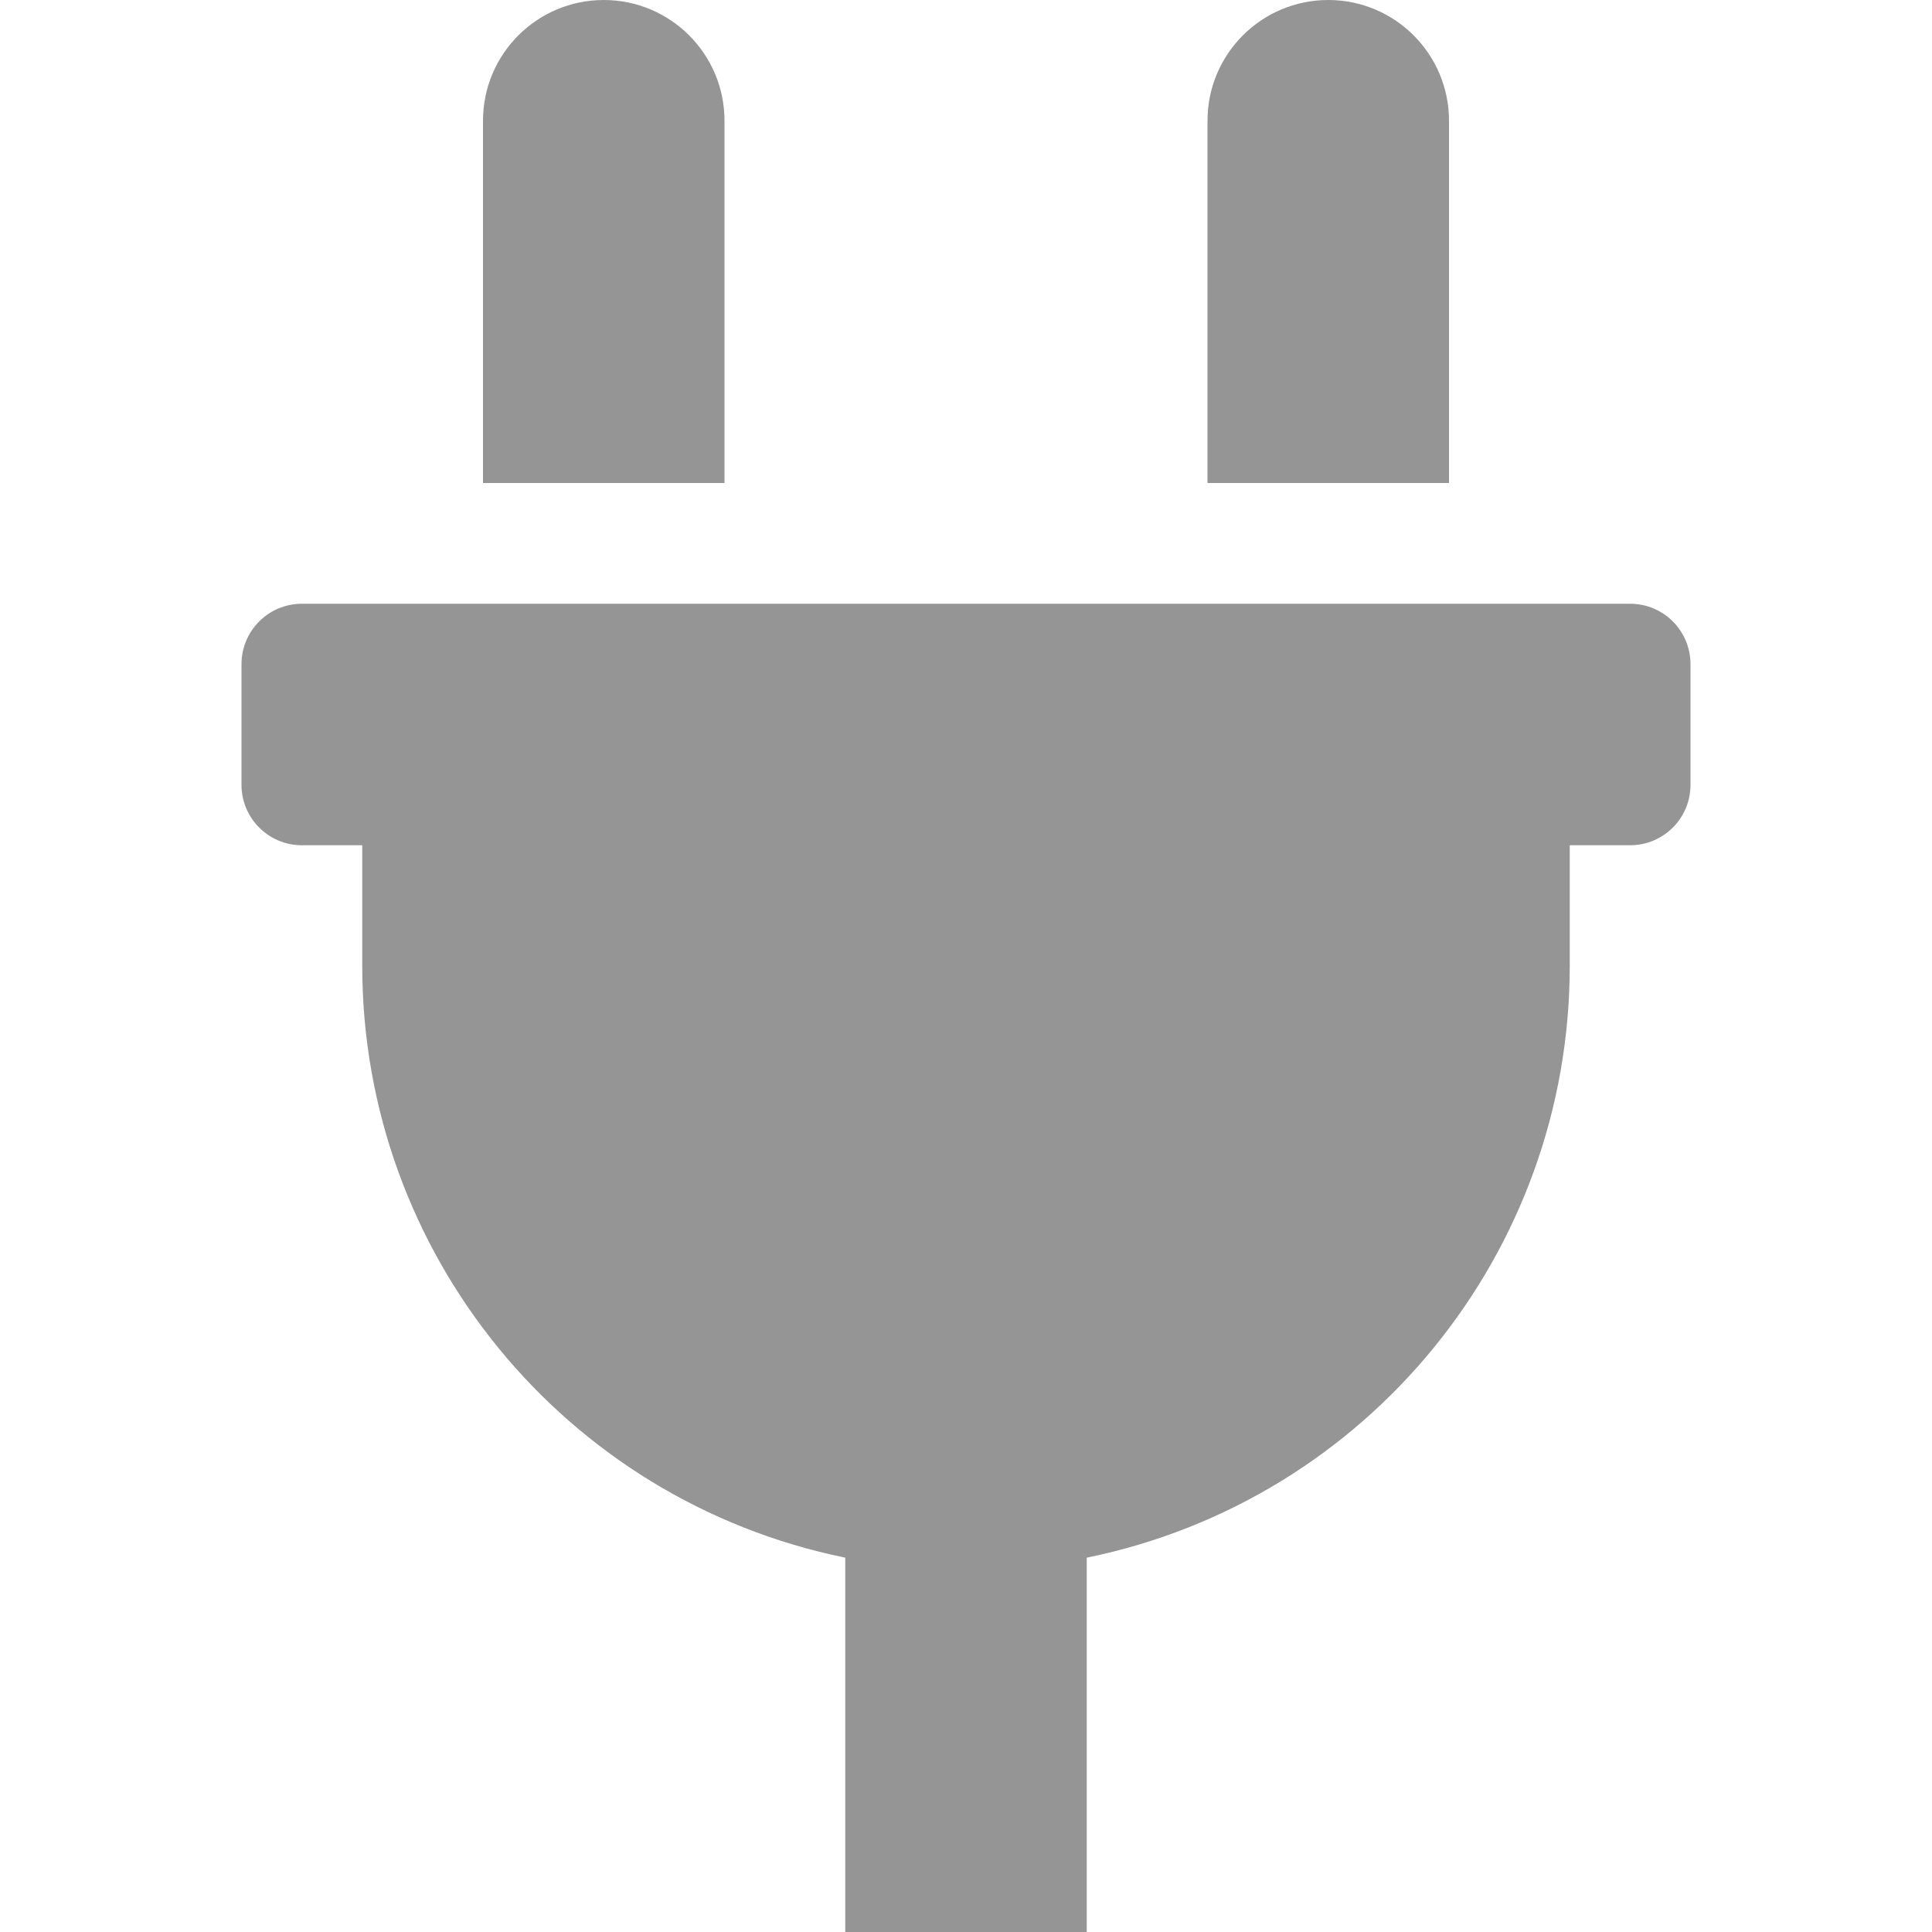
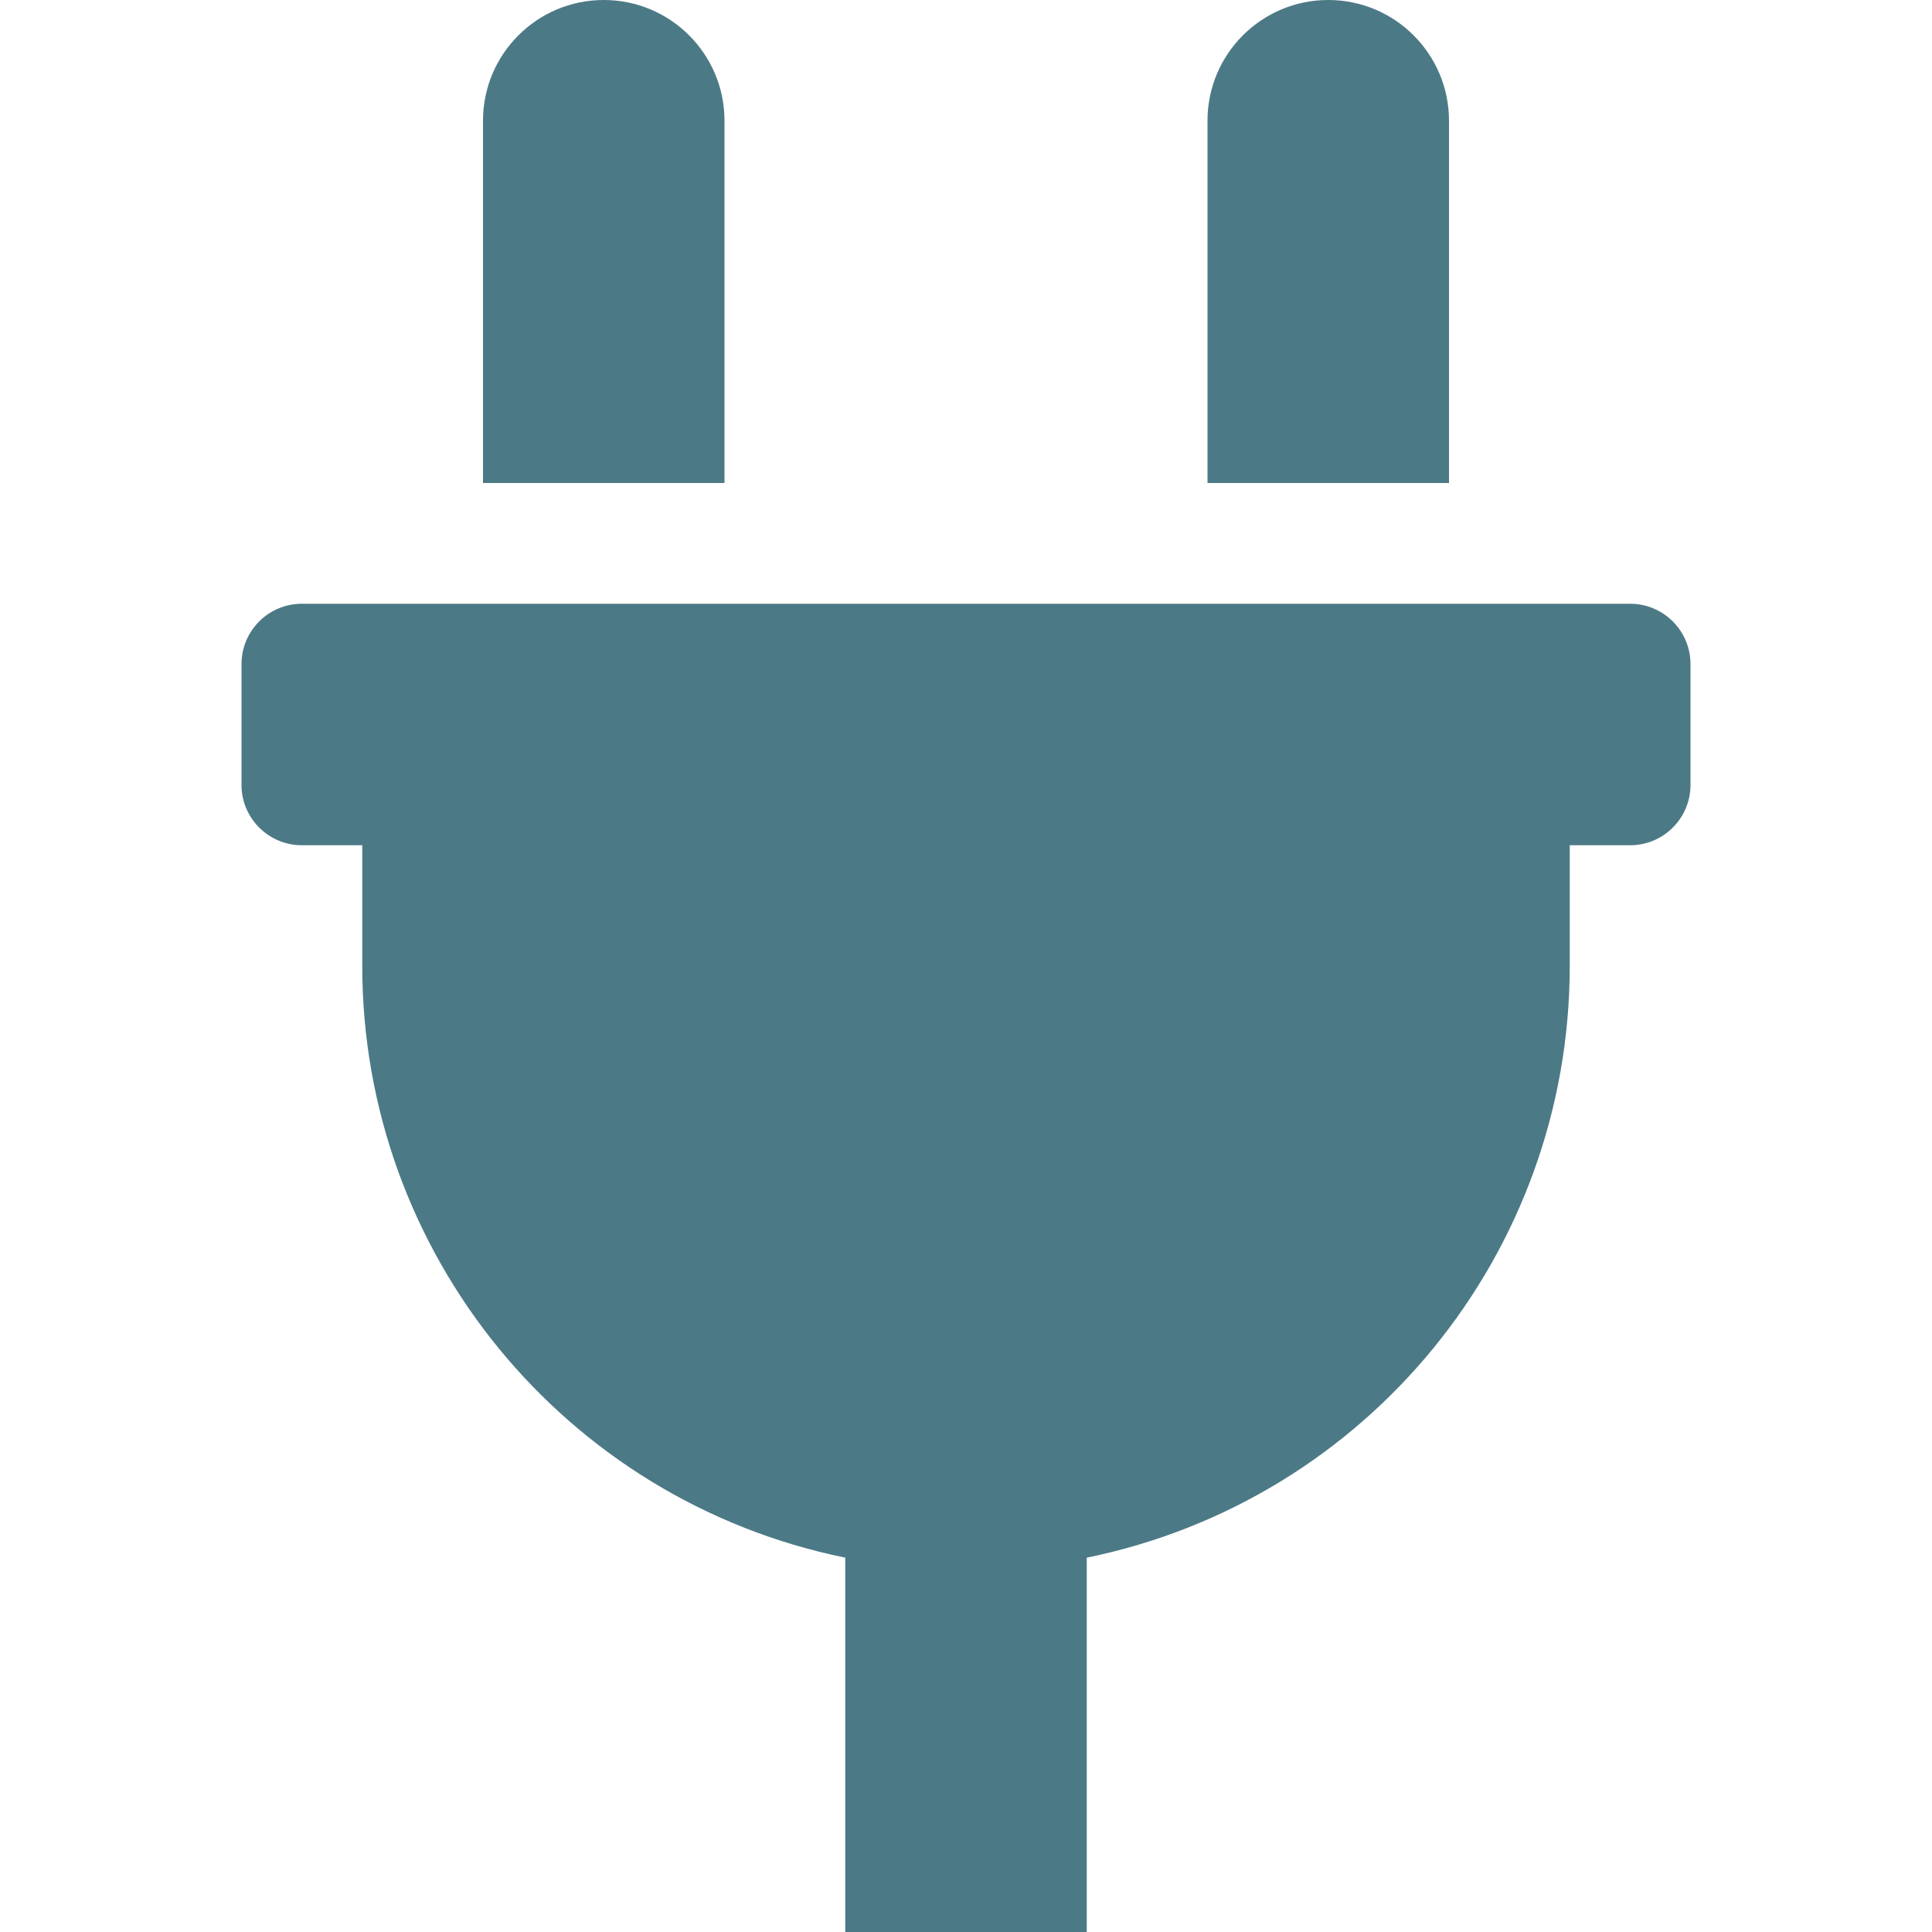
<svg xmlns="http://www.w3.org/2000/svg" width="24px" height="24px" viewBox="-64 0 512 512">
-   <path d="M320,32a32,32,0,0,0-64,0v96h64Zm48,128H16A16,16,0,0,0,0,176v32a16,16,0,0,0,16,16H32v32A160.07,160.07,0,0,0,160,412.8V512h64V412.8A160.07,160.07,0,0,0,352,256V224h16a16,16,0,0,0,16-16V176A16,16,0,0,0,368,160ZM128,32a32,32,0,0,0-64,0v96h64Z" fill="#959596" />
+   <path d="M320,32a32,32,0,0,0-64,0v96h64Zm48,128H16A16,16,0,0,0,0,176v32a16,16,0,0,0,16,16H32v32A160.07,160.07,0,0,0,160,412.8V512h64V412.8A160.07,160.07,0,0,0,352,256V224h16a16,16,0,0,0,16-16V176A16,16,0,0,0,368,160ZM128,32a32,32,0,0,0-64,0v96h64Z" fill="#4C7986" />
</svg>
